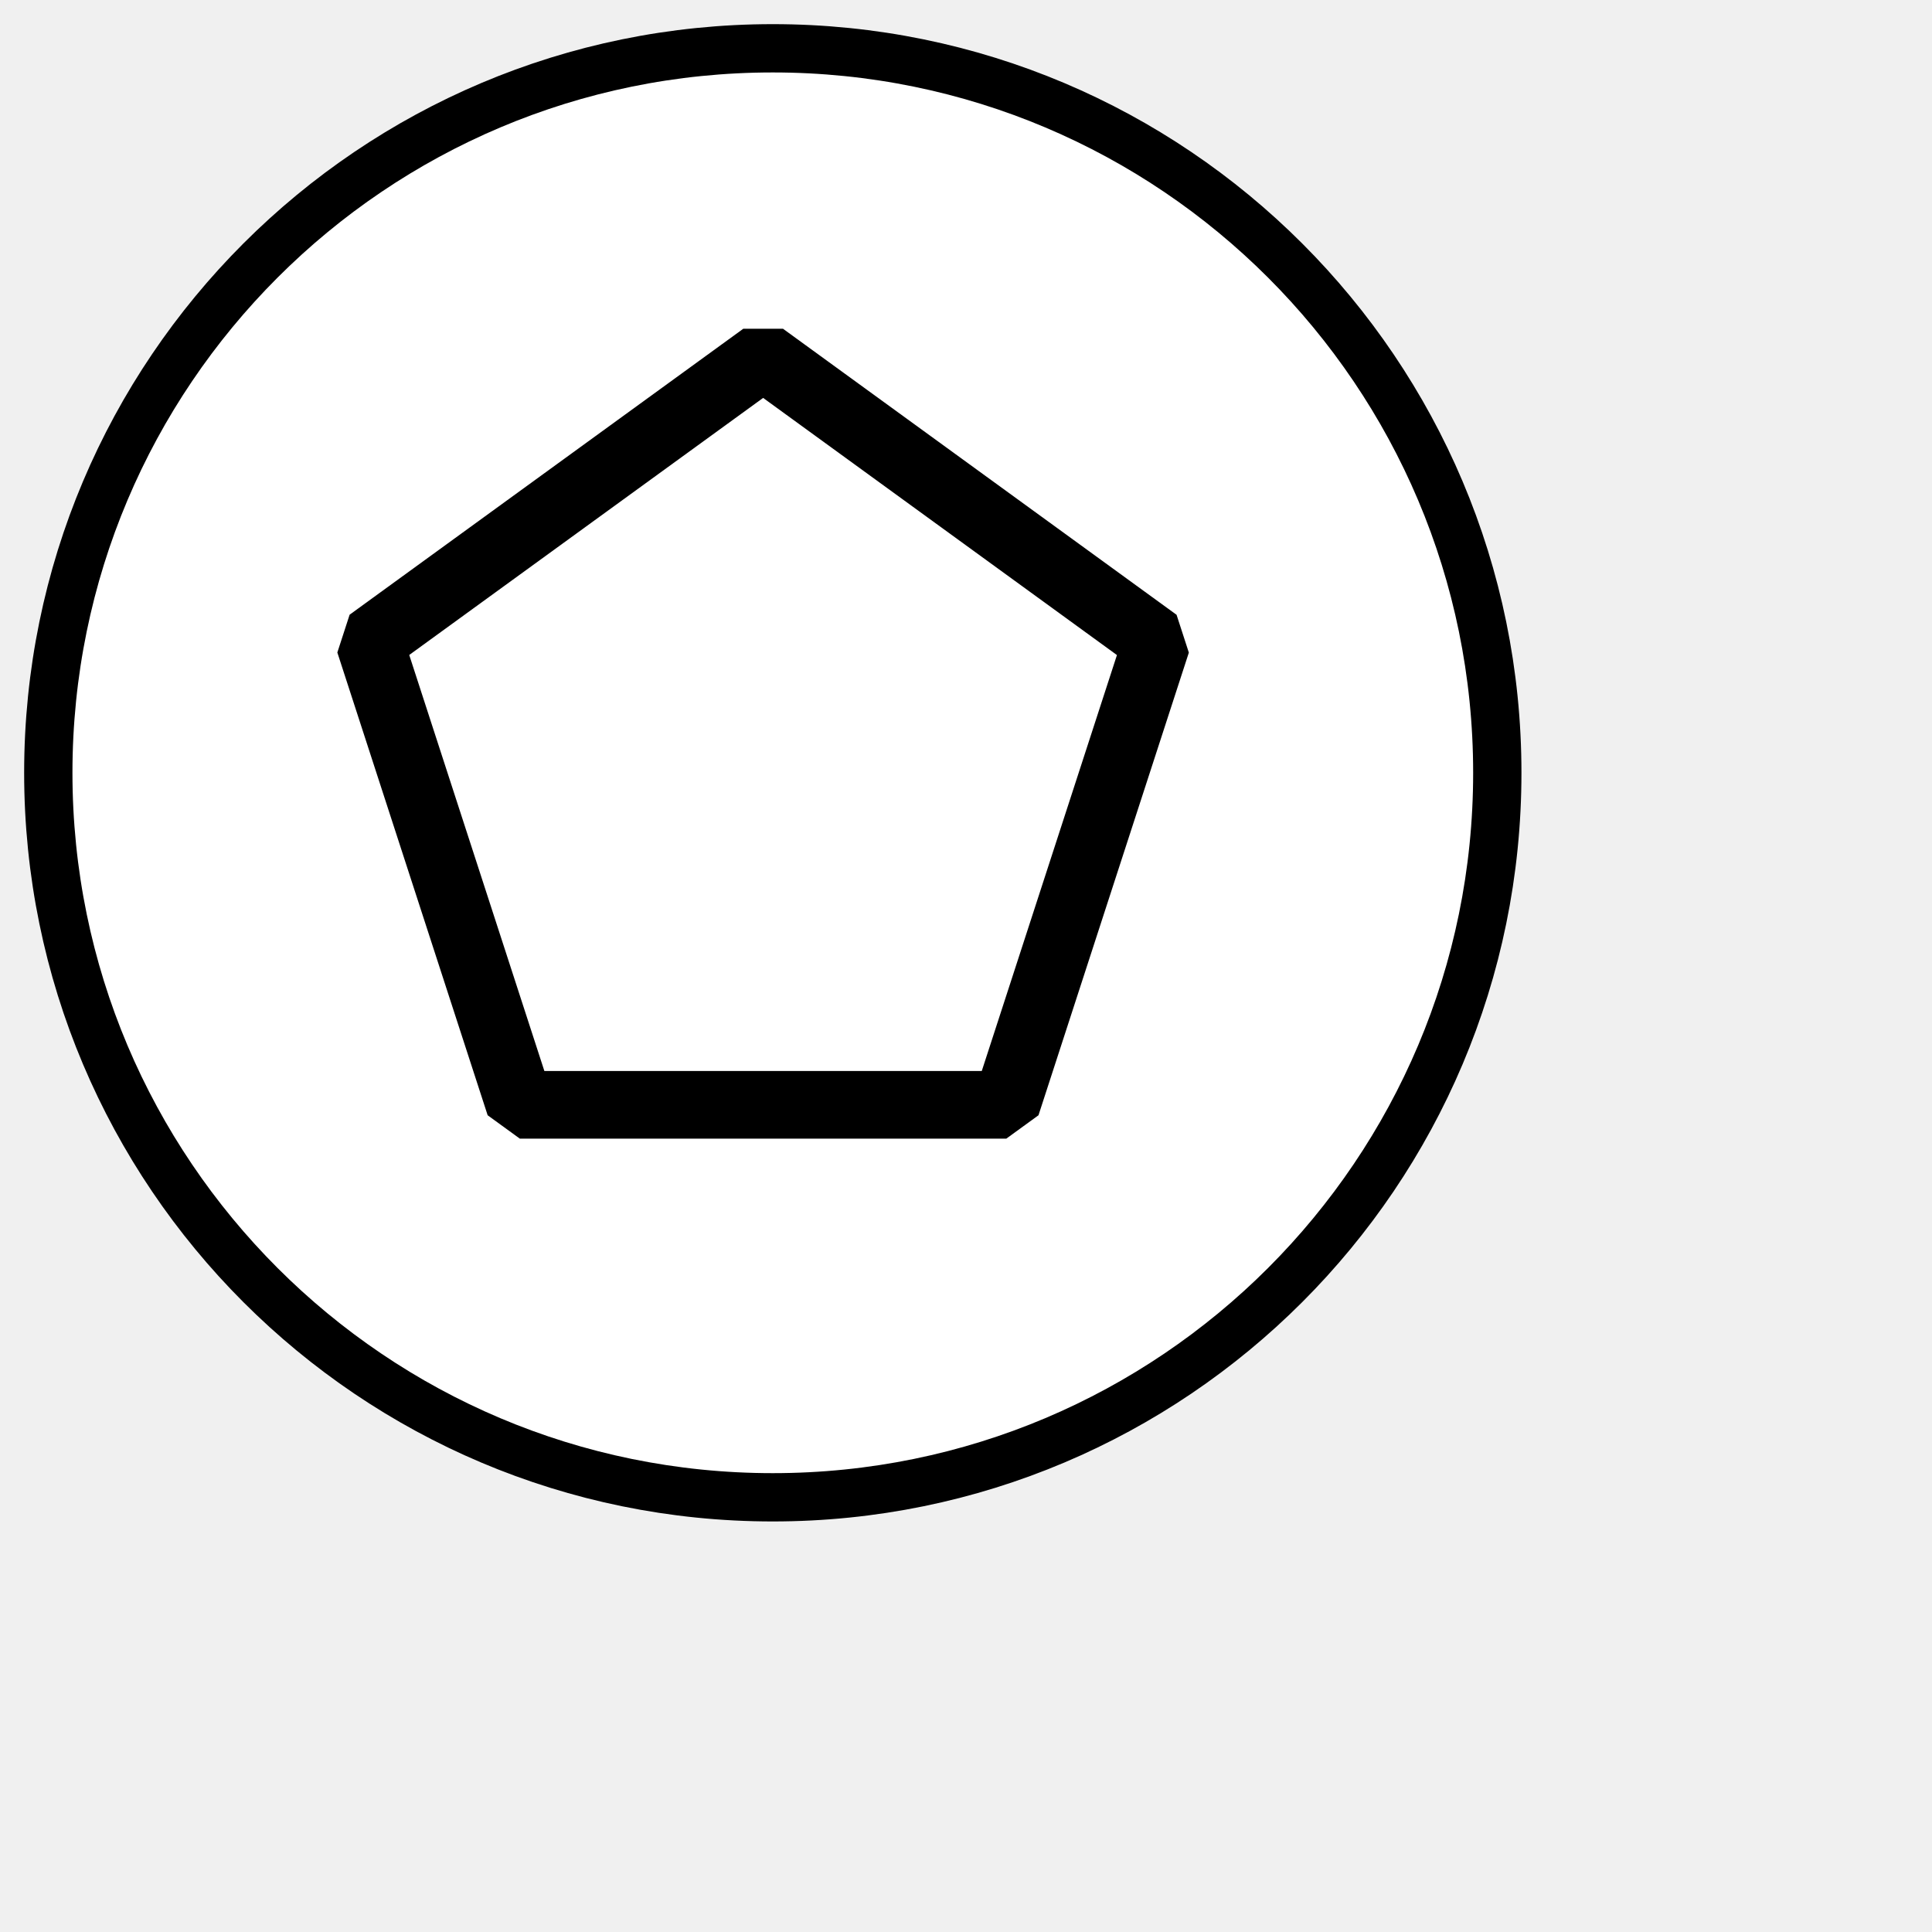
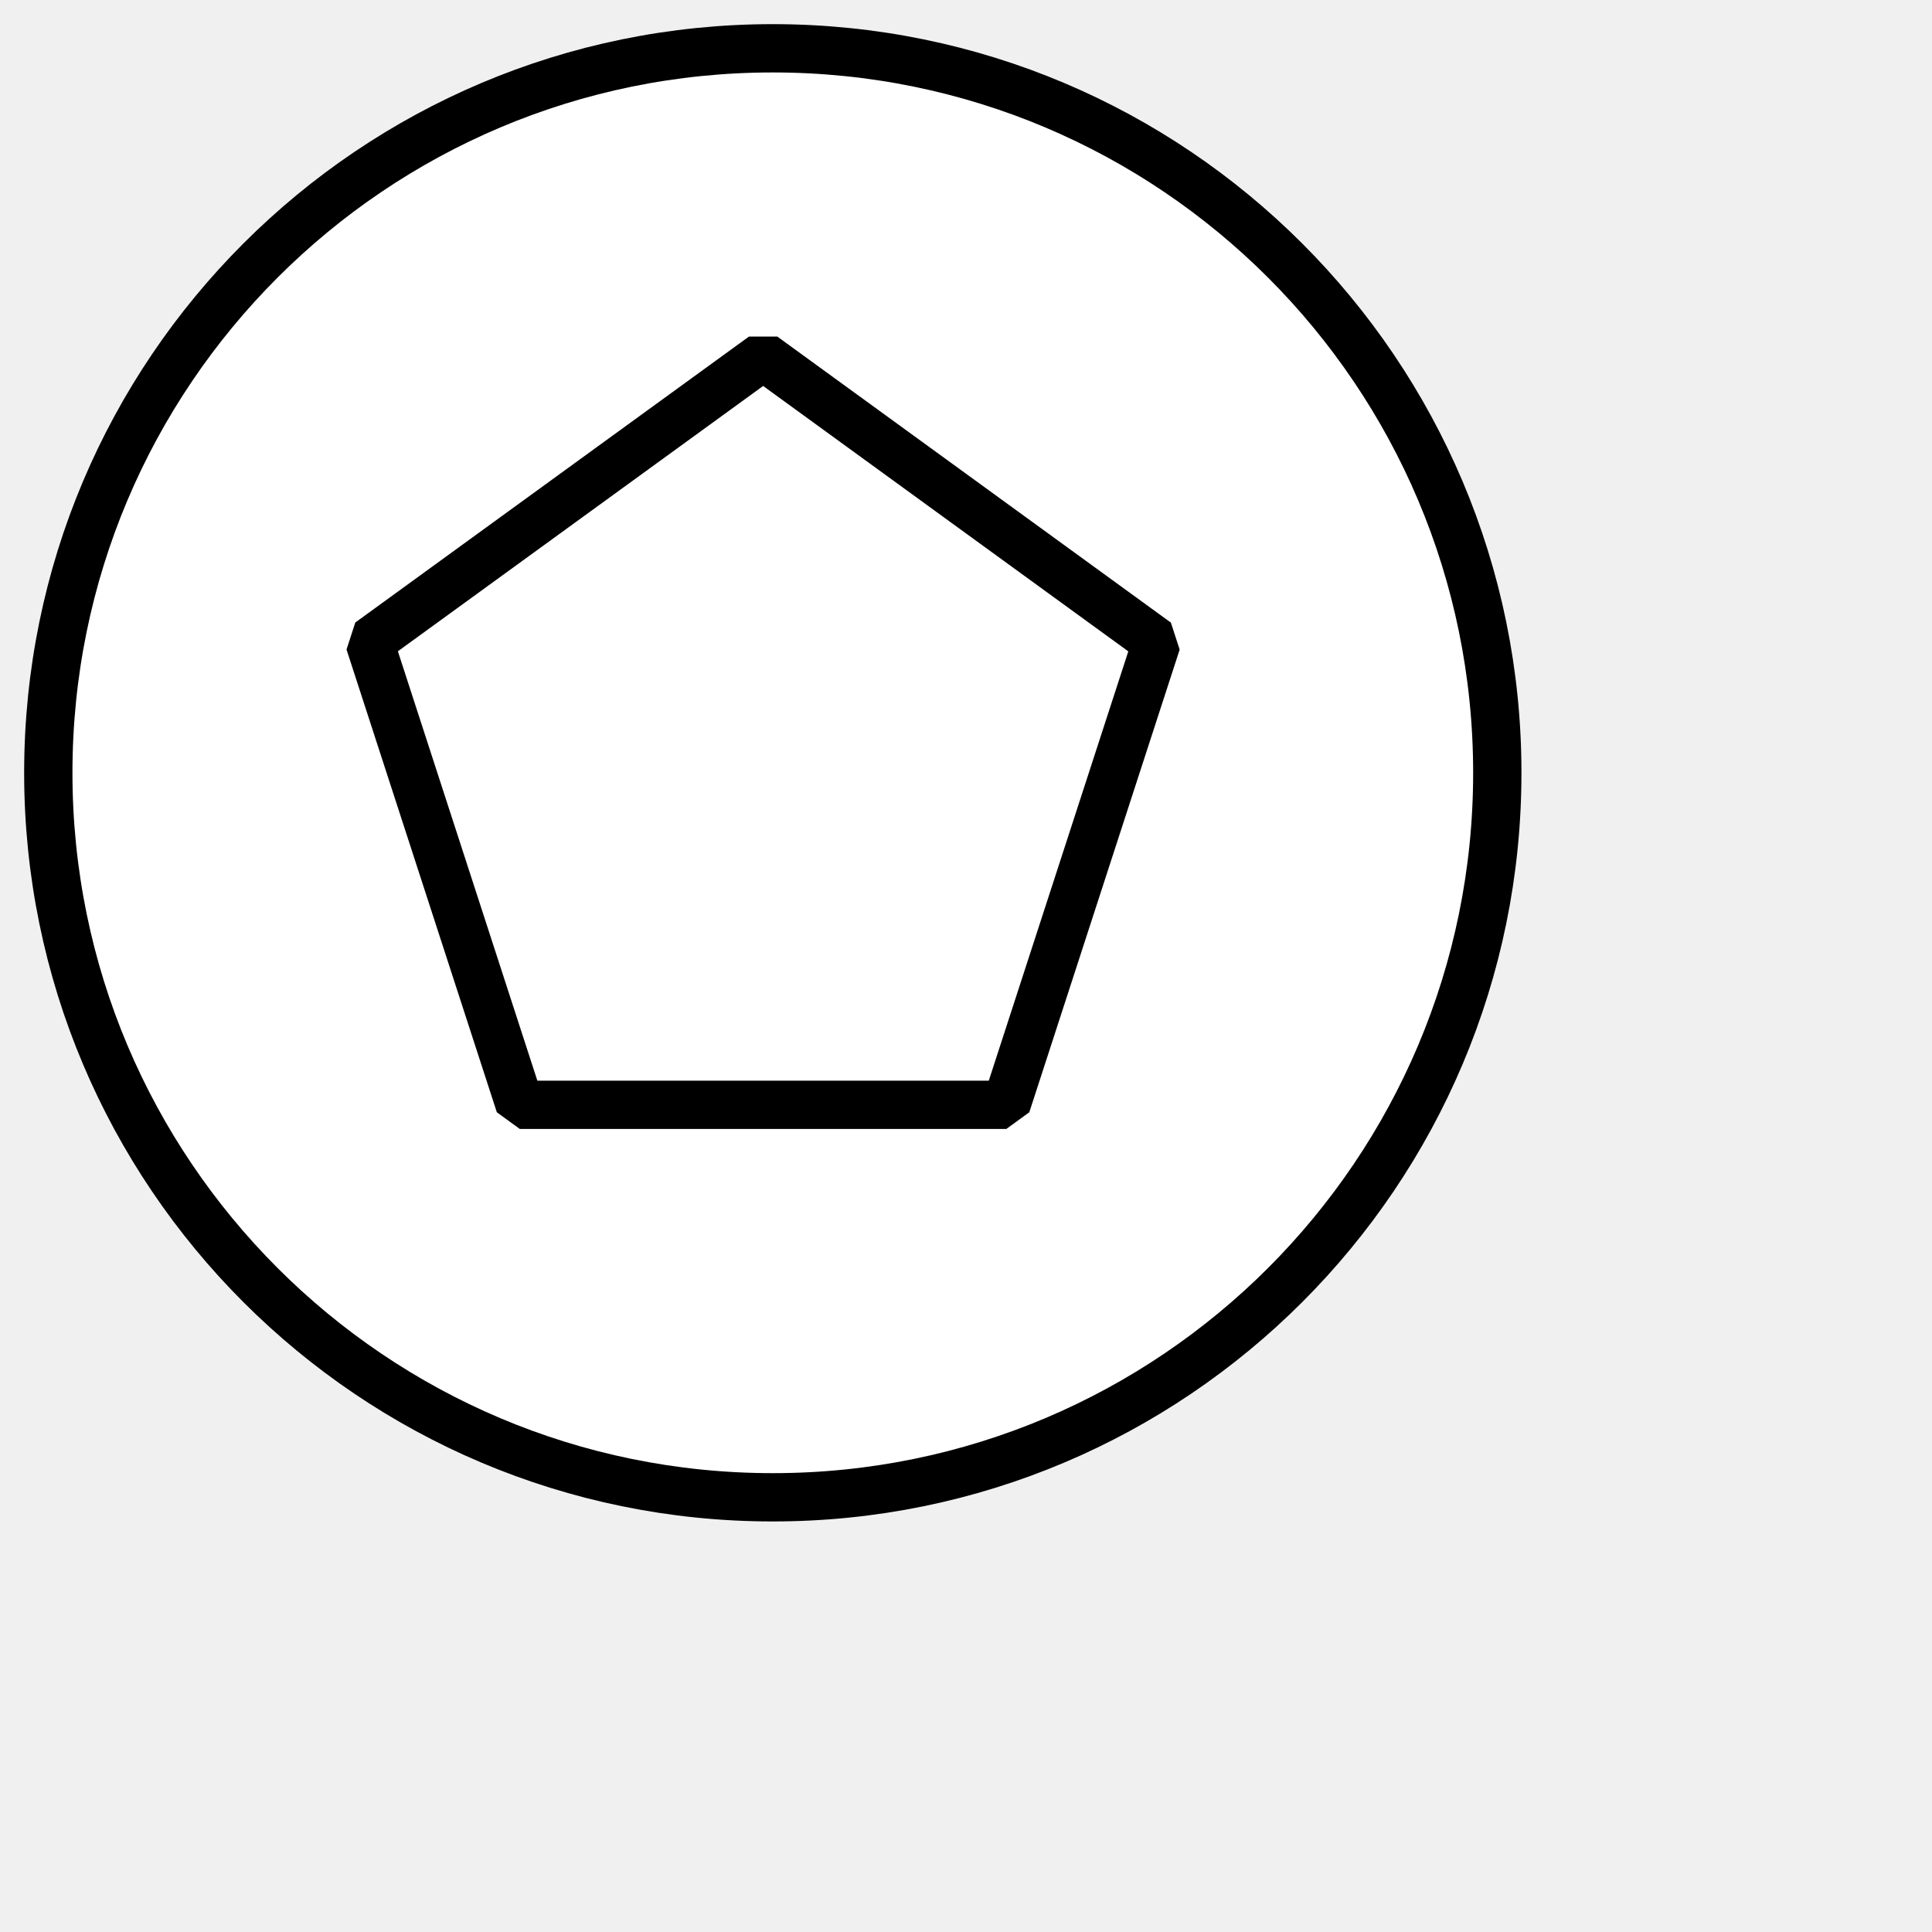
<svg xmlns="http://www.w3.org/2000/svg" xmlns:ns1="http://www.b3mn.org/oryx" width="40" height="40" version="1.0">
  <defs />
  <ns1:magnets>
    <ns1:magnet ns1:cx="16" ns1:cy="16" ns1:default="yes" />
  </ns1:magnets>
  <g pointer-events="fill">
    <circle id="frame" cx="16" cy="16" r="15" stroke="black" fill="white" stroke-width="1" />
-     <path style="fill:#ffffff;   fill-opacity:1;   stroke:#000000;   stroke-width:1.4;   stroke-linejoin:bevel;   stroke-opacity:1" d="M 20.835,22.874 L 10.762,22.874 L 7.65,13.293 L 15.8,7.373 L 23.948,13.295 L 20.835,22.874 z" id="middlepolygon" />
+     <path style="fill:#ffffff;   fill-opacity:1;   stroke:#000000;   stroke-width:1;   stroke-linejoin:bevel;   stroke-opacity:1" d="M 20.835,22.874 L 10.762,22.874 L 7.65,13.293 L 15.8,7.373 L 23.948,13.295 L 20.835,22.874 z" id="middlepolygon" />
  </g>
</svg>
